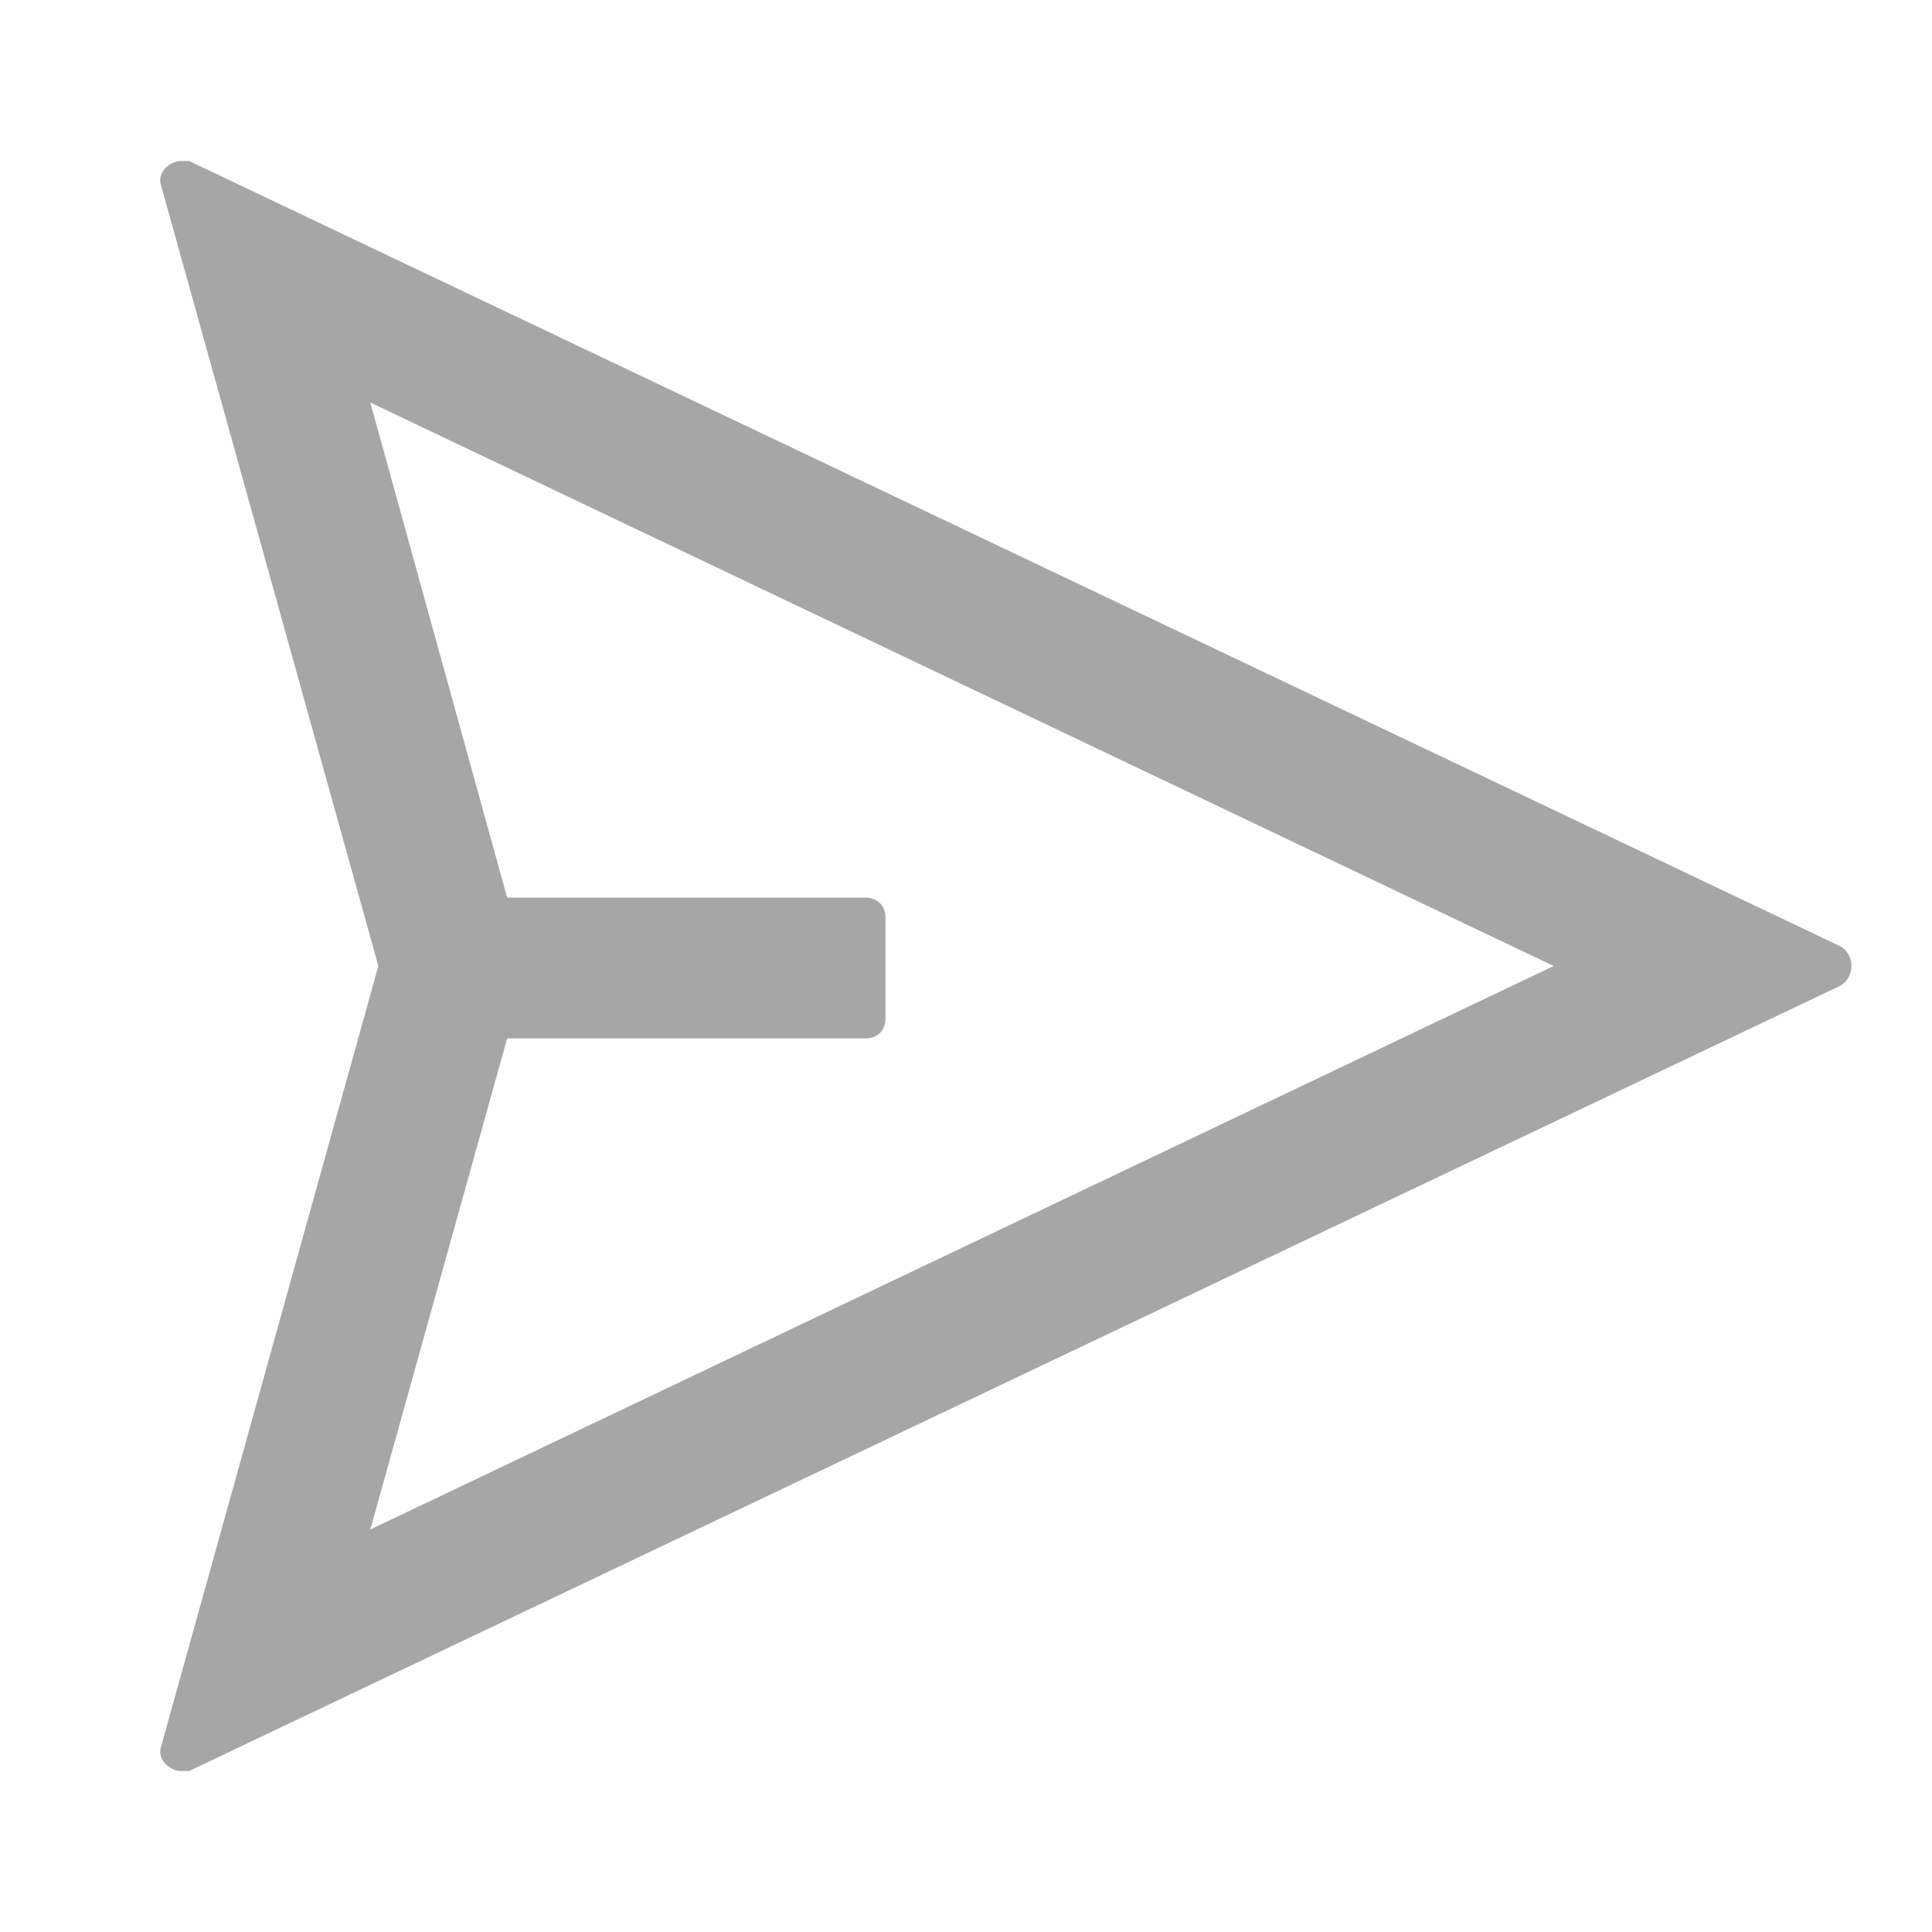
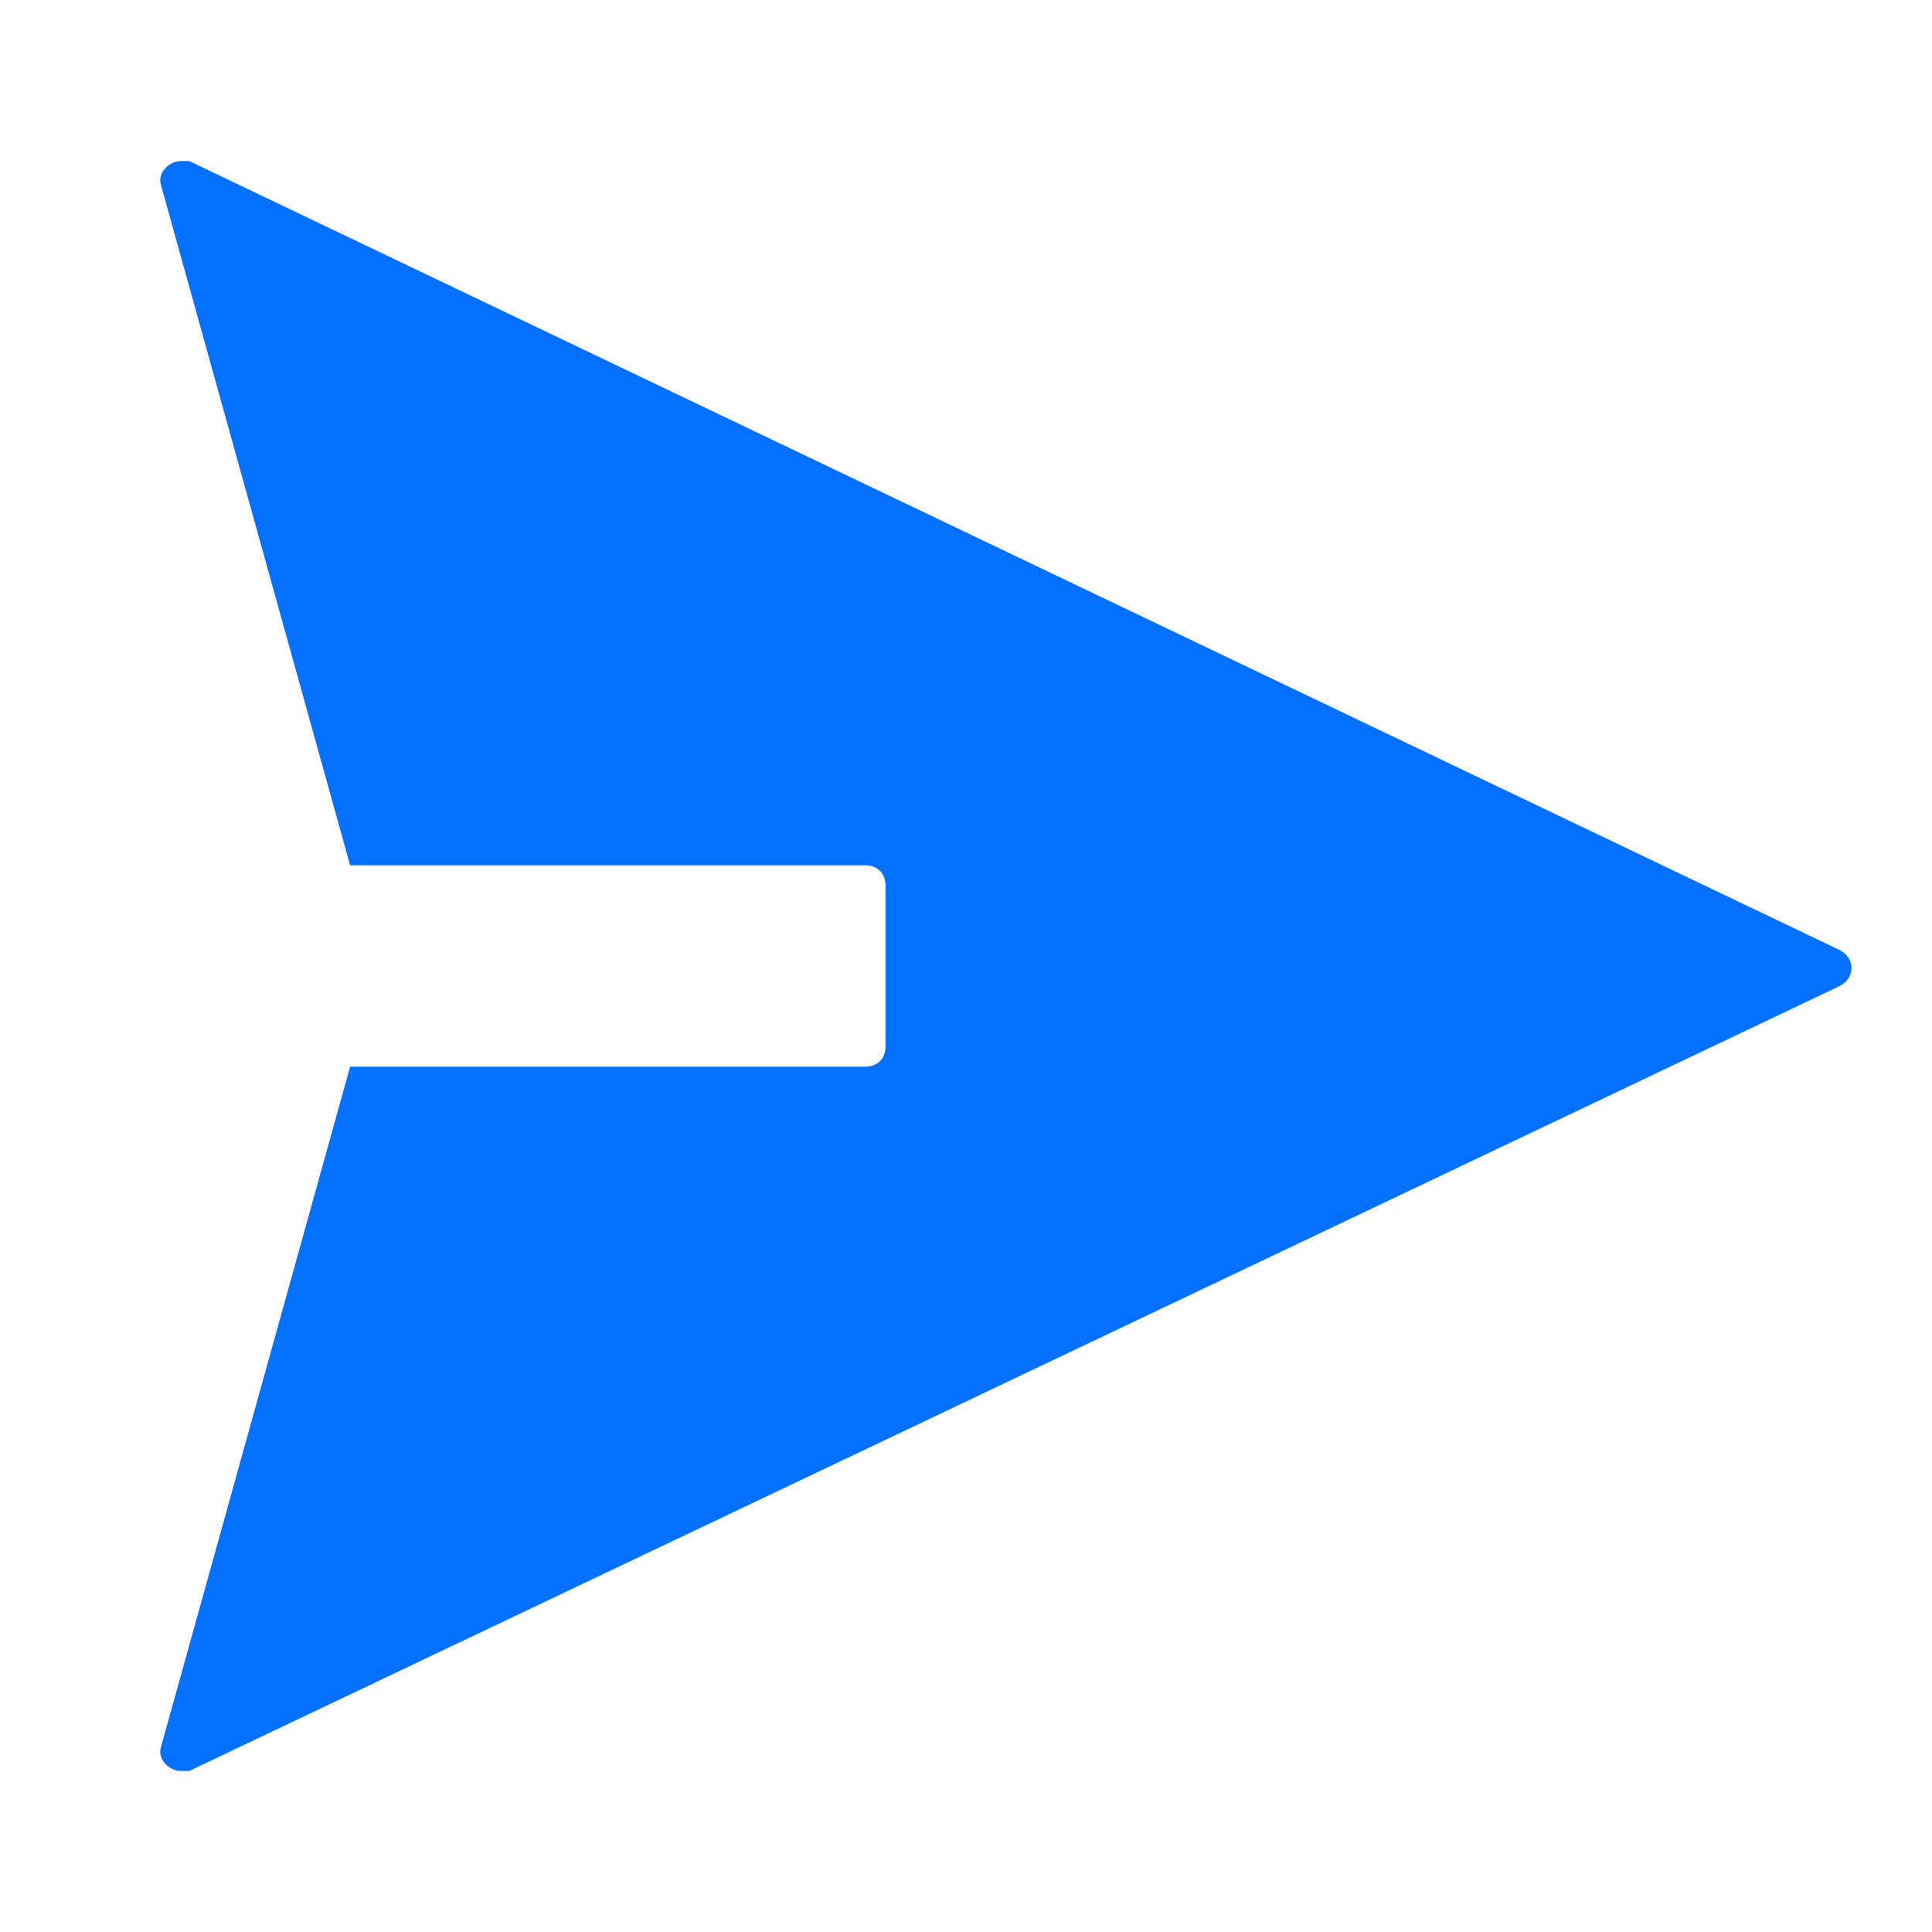
<svg xmlns="http://www.w3.org/2000/svg" width="18" height="18" viewBox="0 0 18 18" fill="none">
-   <path d="M17.137 8.812L1.762 1.5C1.725 1.5 1.725 1.5 1.687 1.5C1.575 1.5 1.462 1.613 1.5 1.725L3.525 9L1.5 16.275C1.462 16.387 1.575 16.5 1.687 16.5C1.725 16.5 1.725 16.5 1.762 16.5L17.137 9.188C17.287 9.113 17.287 8.887 17.137 8.812ZM3.45 14.25L4.725 9.675H8.062C8.175 9.675 8.25 9.6 8.25 9.488V8.55C8.25 8.438 8.175 8.363 8.062 8.363H4.725L3.45 3.75L14.475 9L3.45 14.25Z" fill="#A6A6A6" />
+   <path d="M1.687 16.5C1.725 16.5 1.725 16.5 1.762 16.5L17.137 9.188C17.287 9.113 17.287 8.925 17.137 8.85L1.762 1.5C1.725 1.5 1.725 1.5 1.687 1.5C1.575 1.5 1.462 1.613 1.5 1.725L3.262 8.062H8.062C8.175 8.062 8.25 8.137 8.25 8.25V9.75C8.25 9.863 8.175 9.938 8.062 9.938H3.262L1.5 16.275C1.462 16.387 1.575 16.5 1.687 16.5Z" fill="#0370FF" />
</svg>
